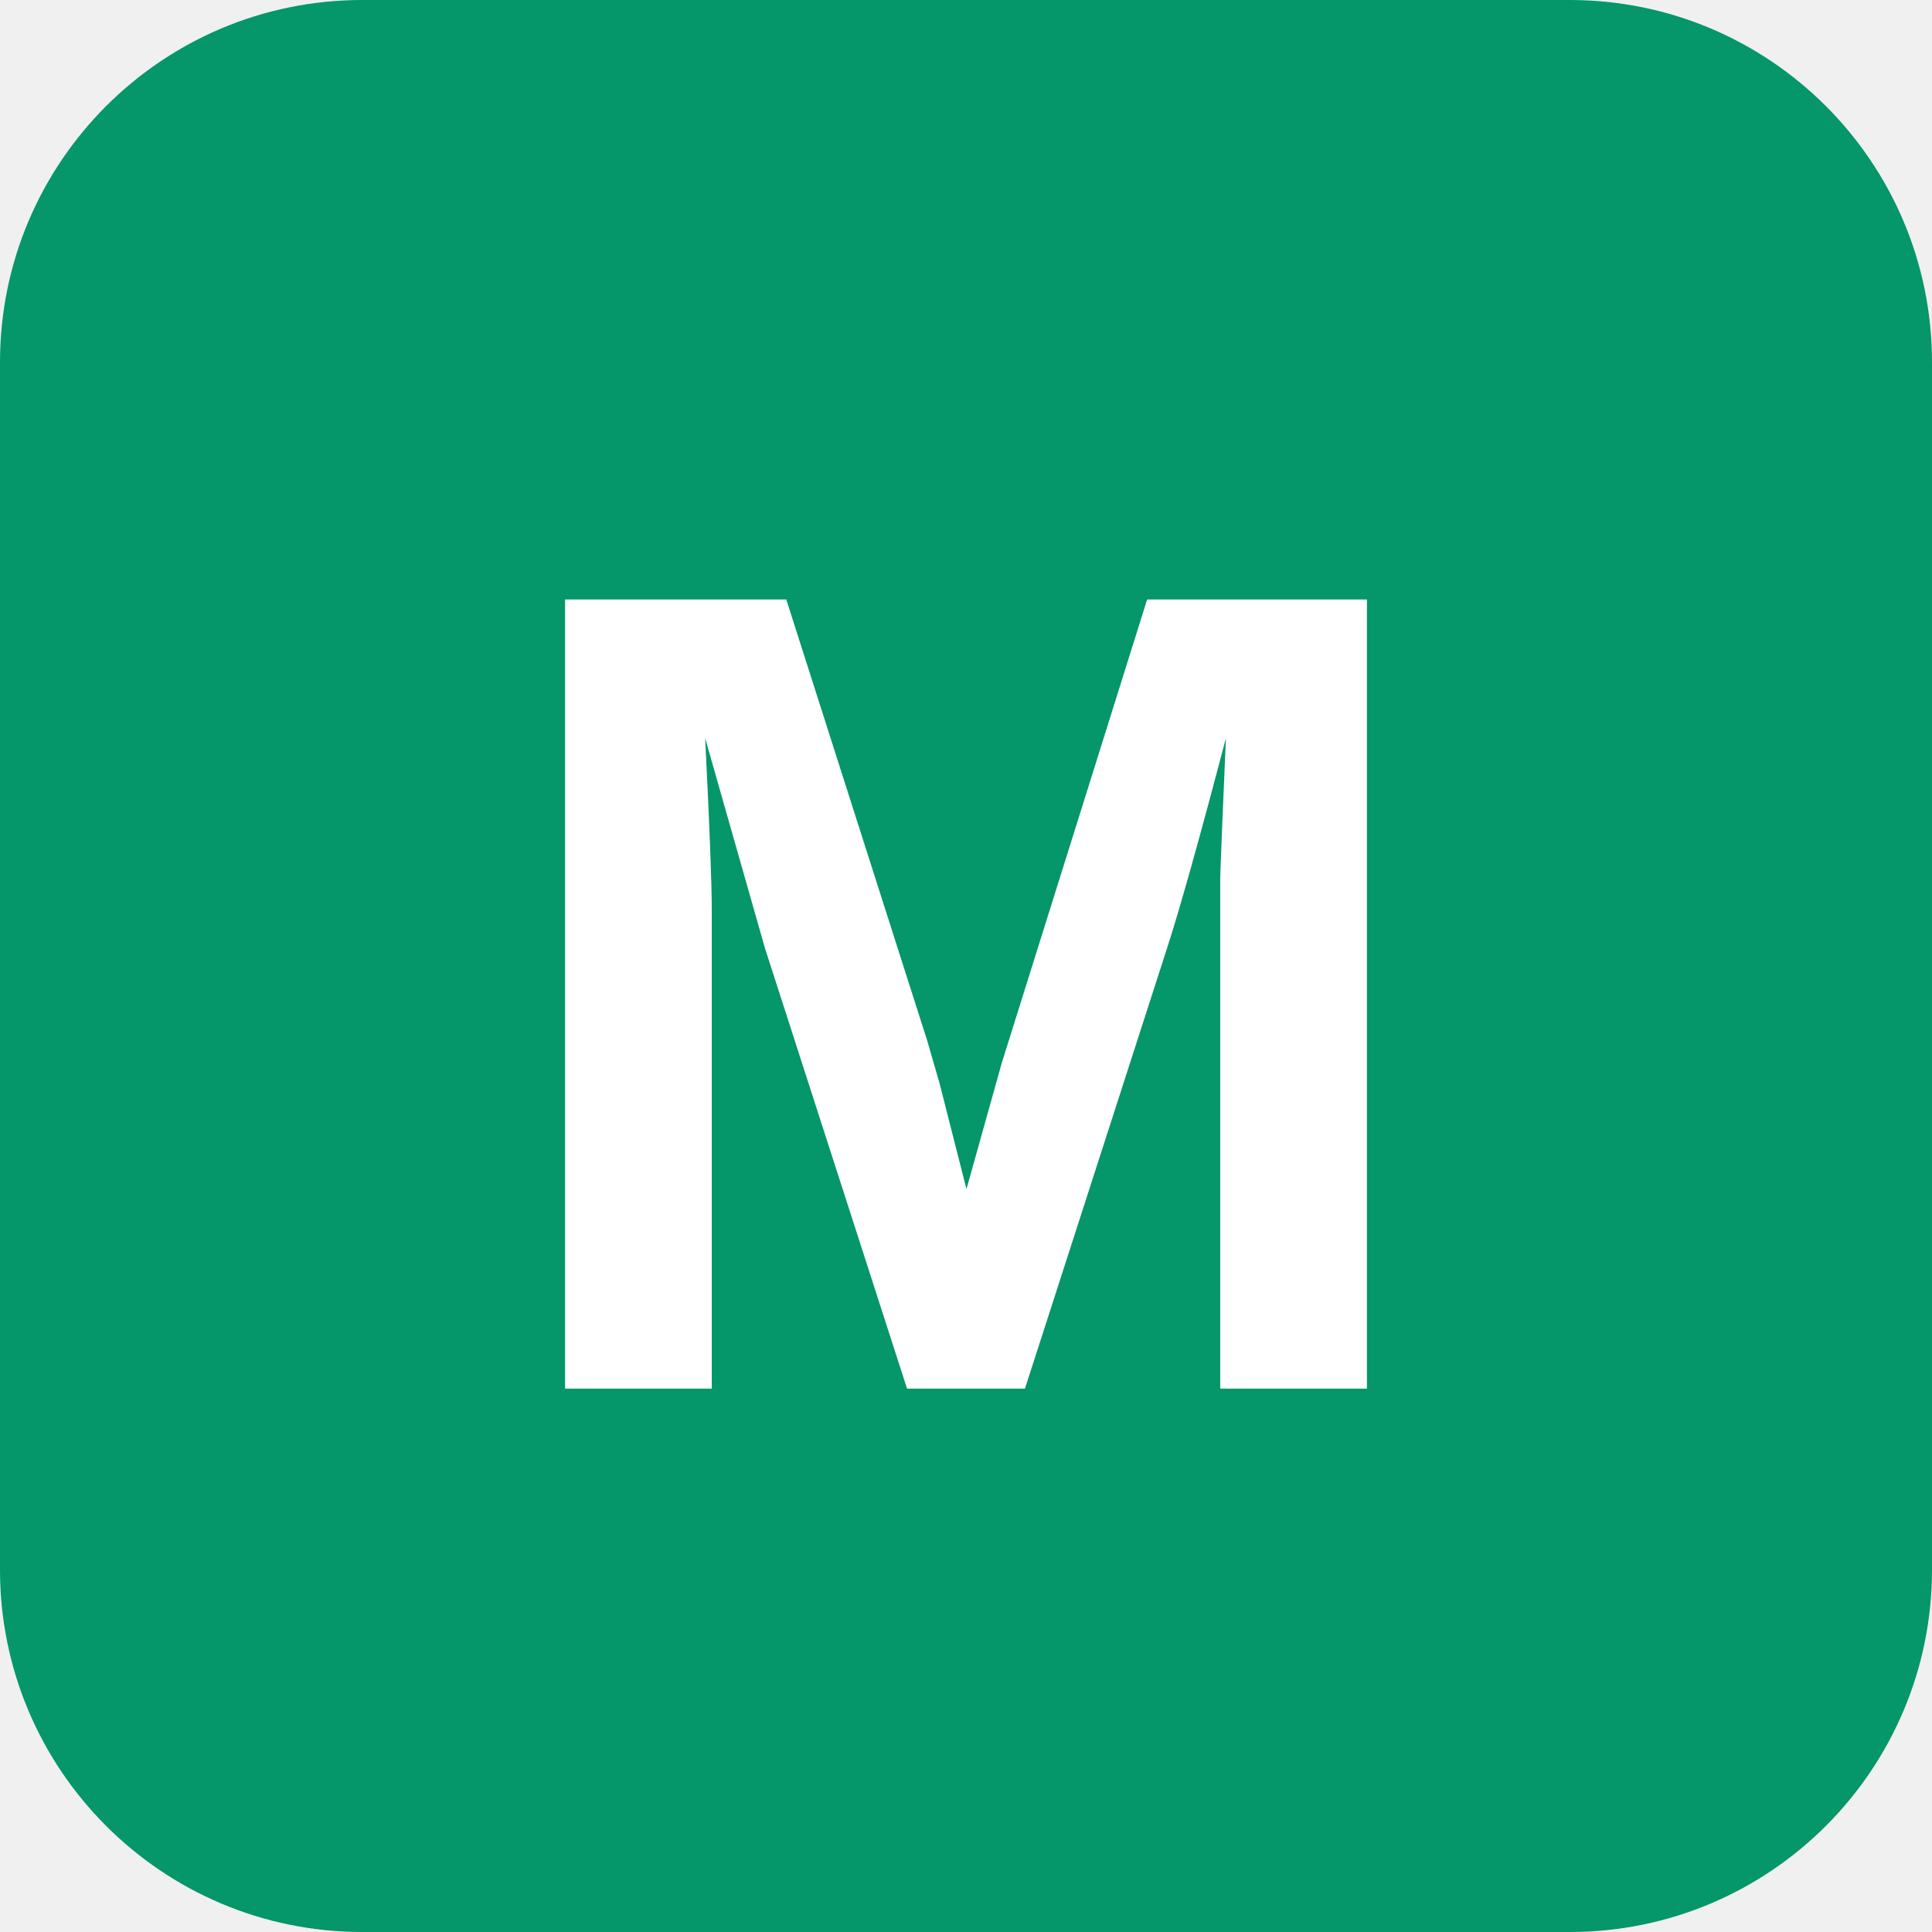
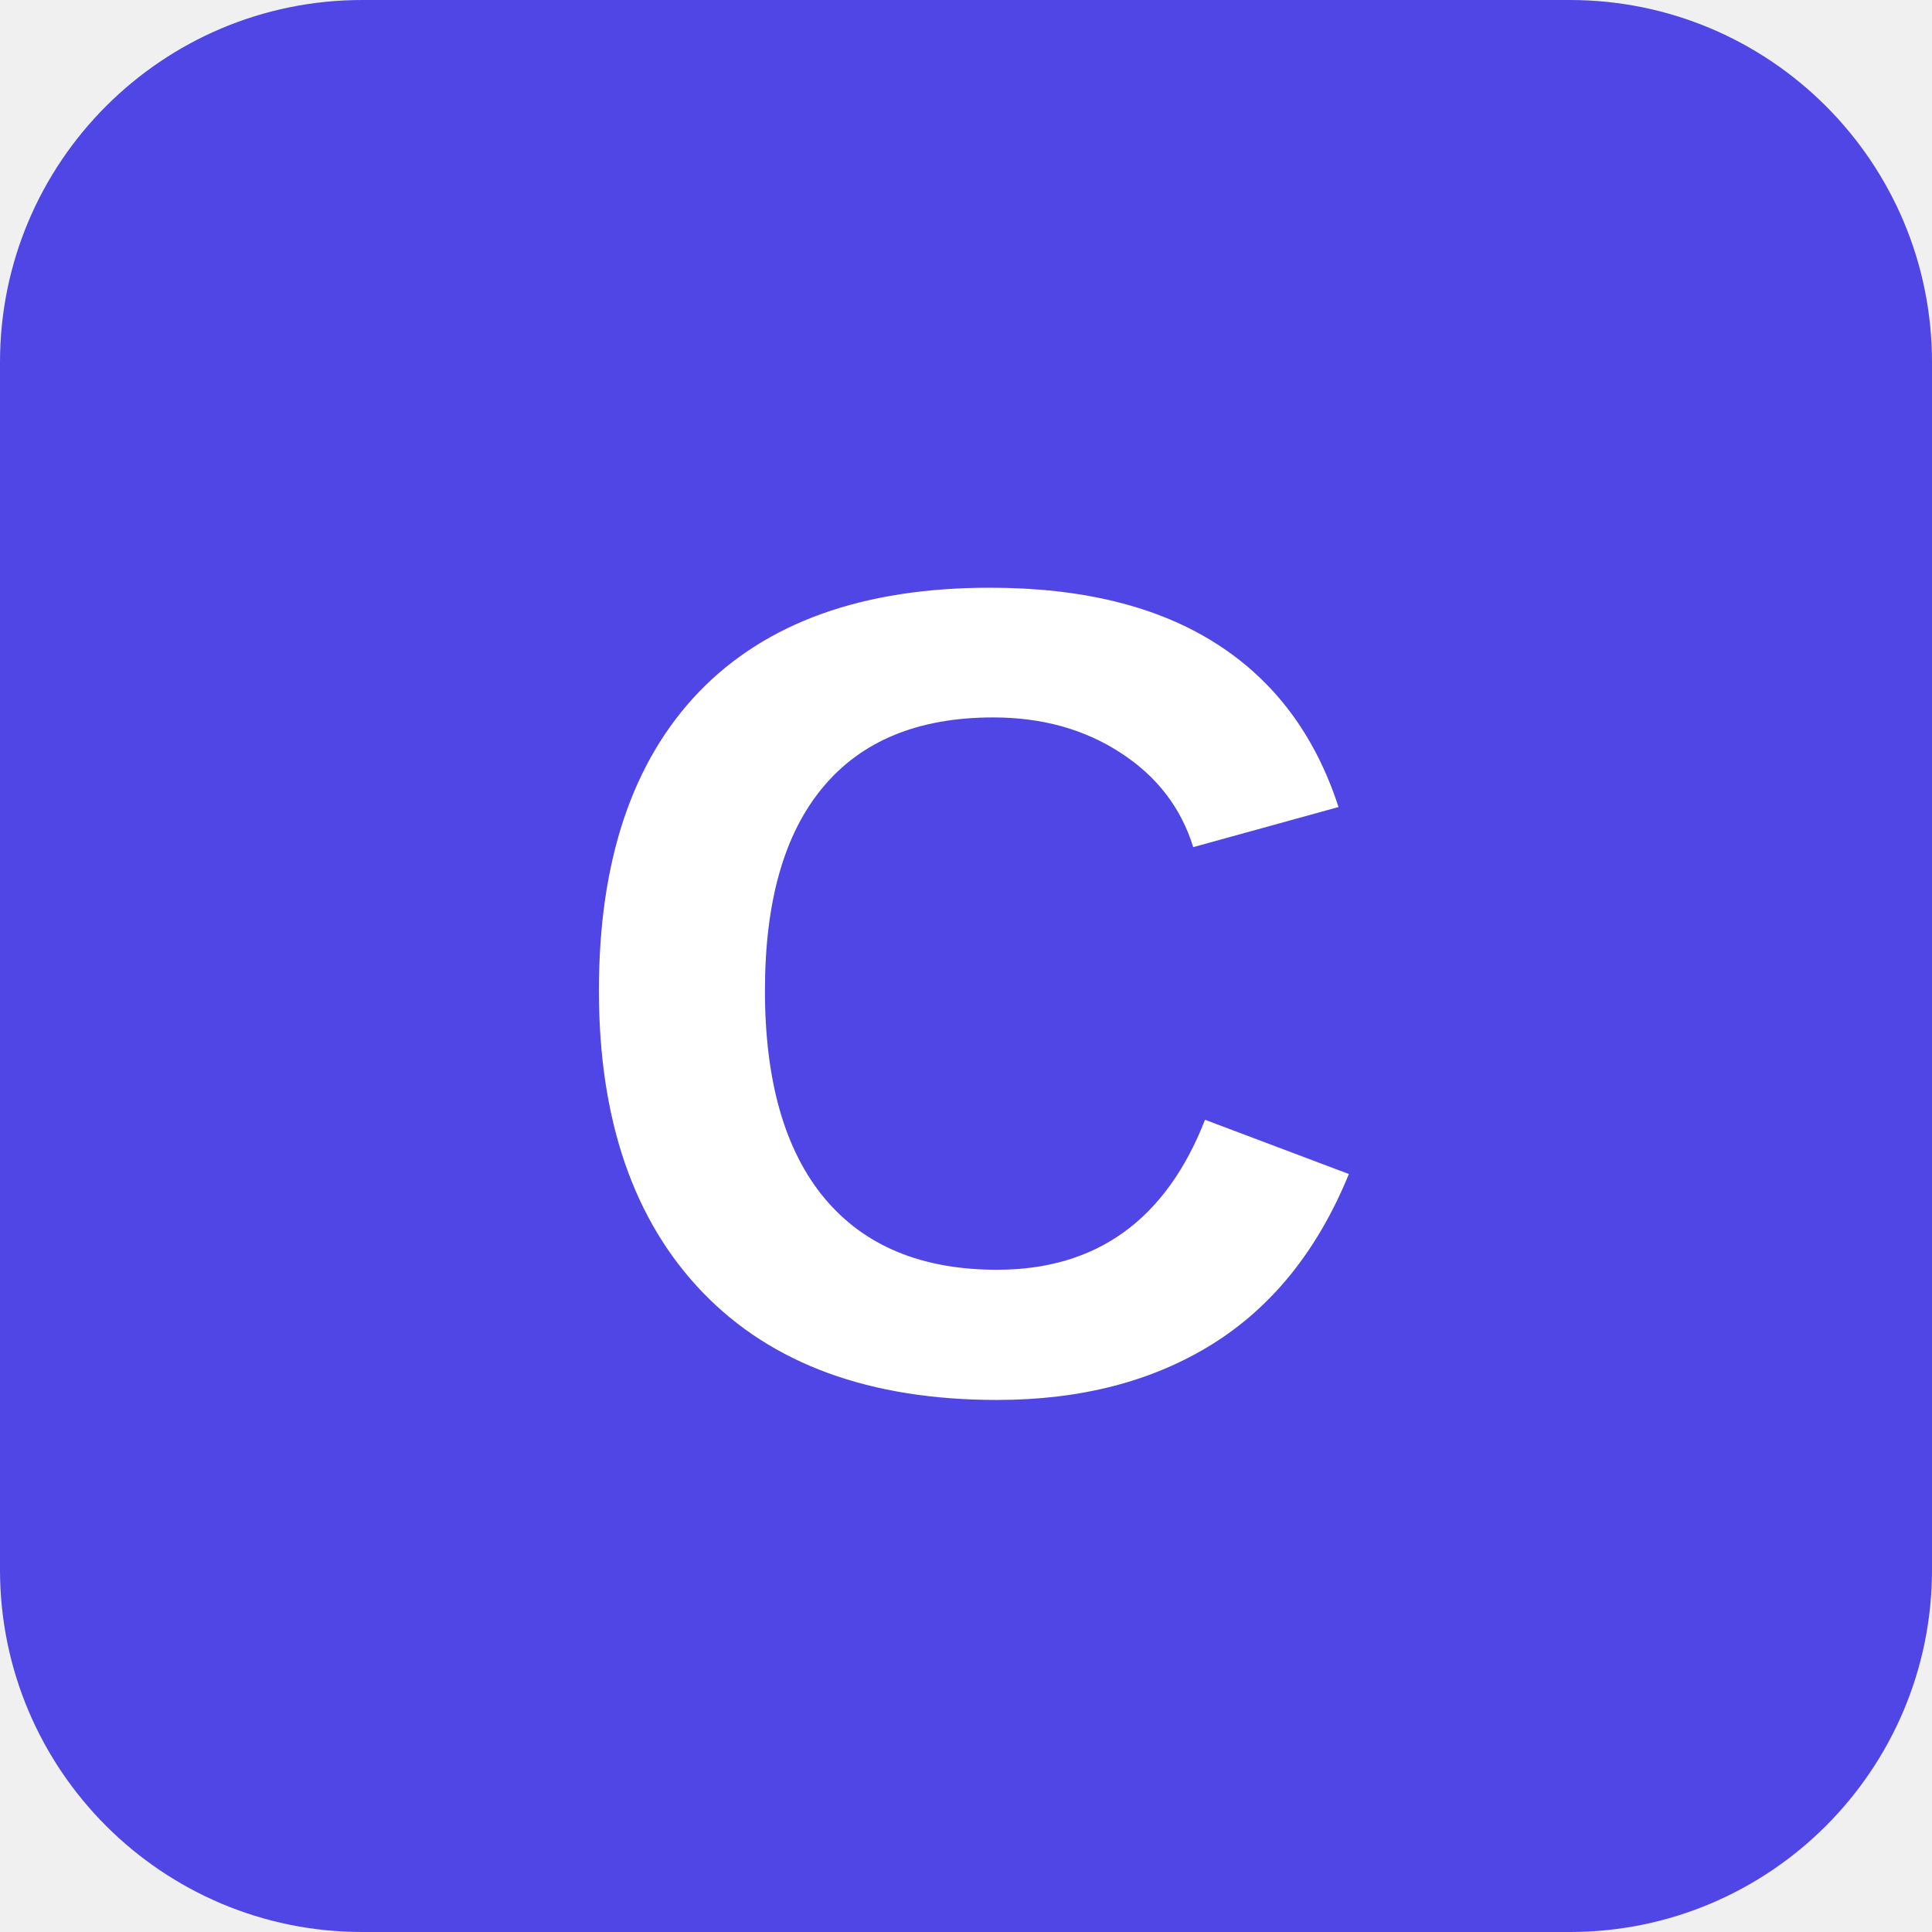
<svg xmlns="http://www.w3.org/2000/svg" viewBox="0 0 64 64" width="64" height="64">
-   <rect width="64" height="64" rx="12" fill="#059669" />
-   <text x="32" y="46" text-anchor="middle" font-family="Arial, sans-serif" font-size="38" font-weight="900" fill="white">M</text>
+   <rect width="64" height="64" rx="12" fill="#4f46e5" />
+   <text x="32" y="46" text-anchor="middle" font-family="Arial, sans-serif" font-size="38" font-weight="900" fill="white">C</text>
</svg>
